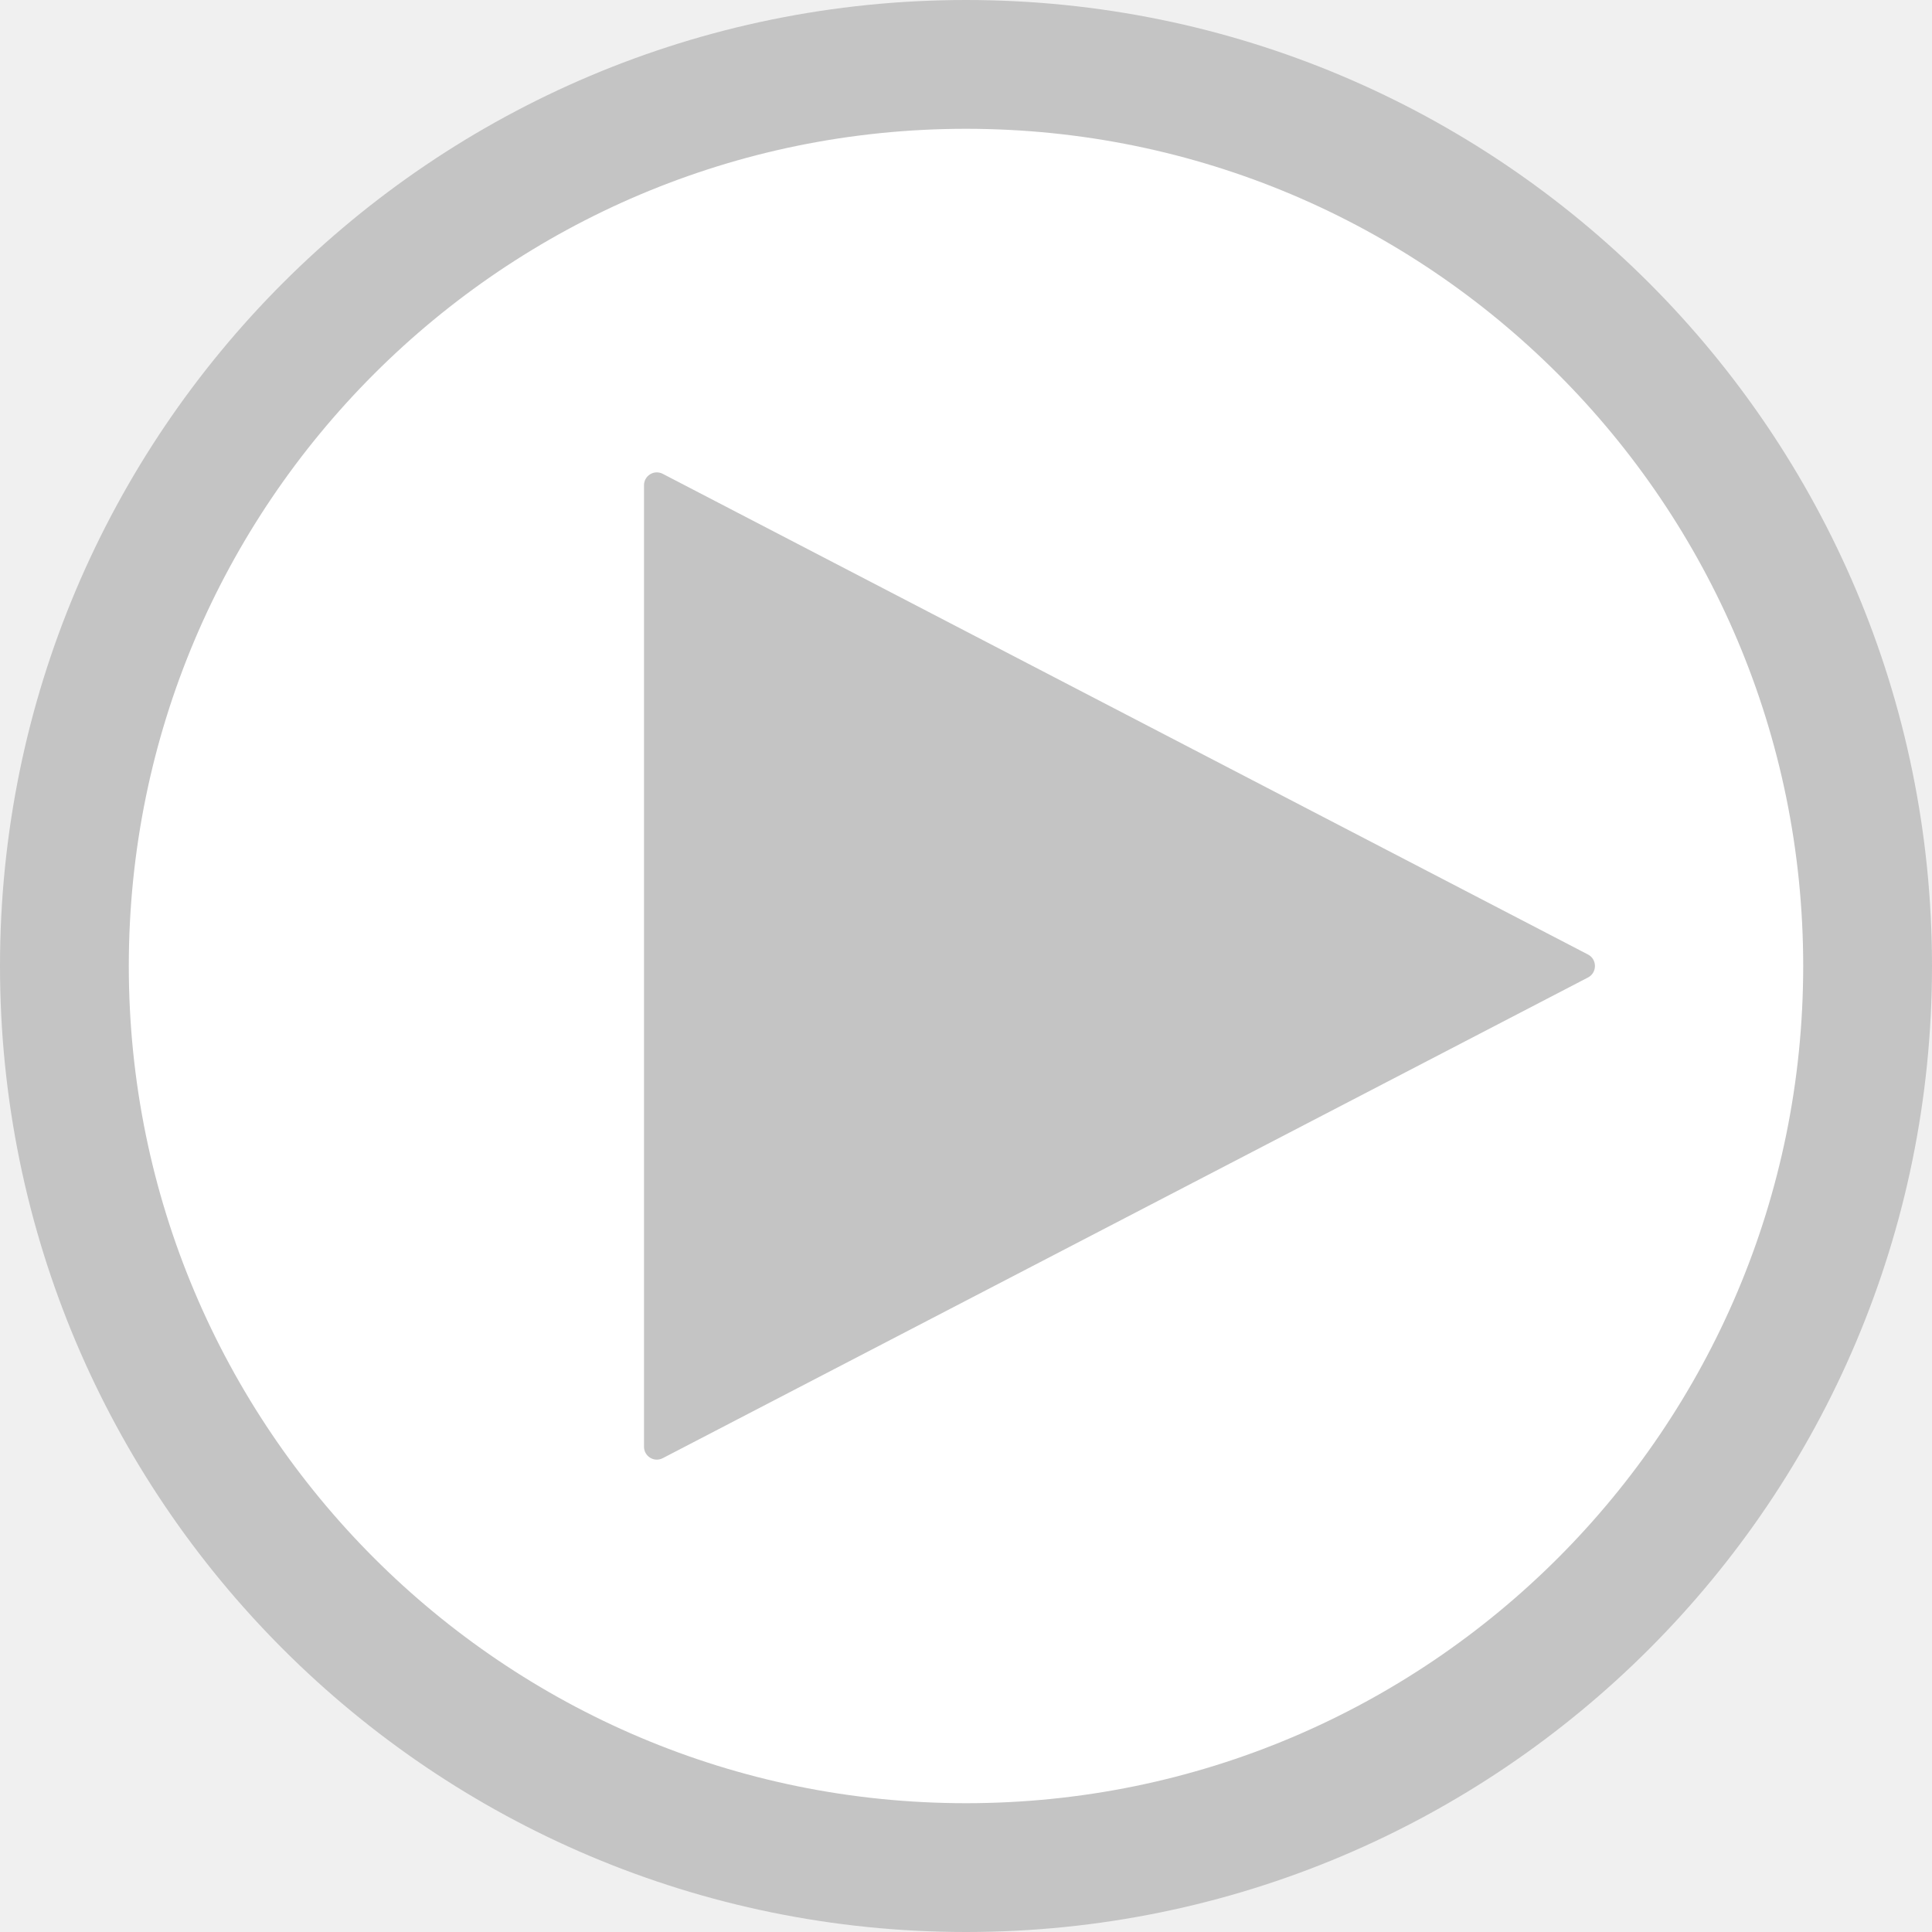
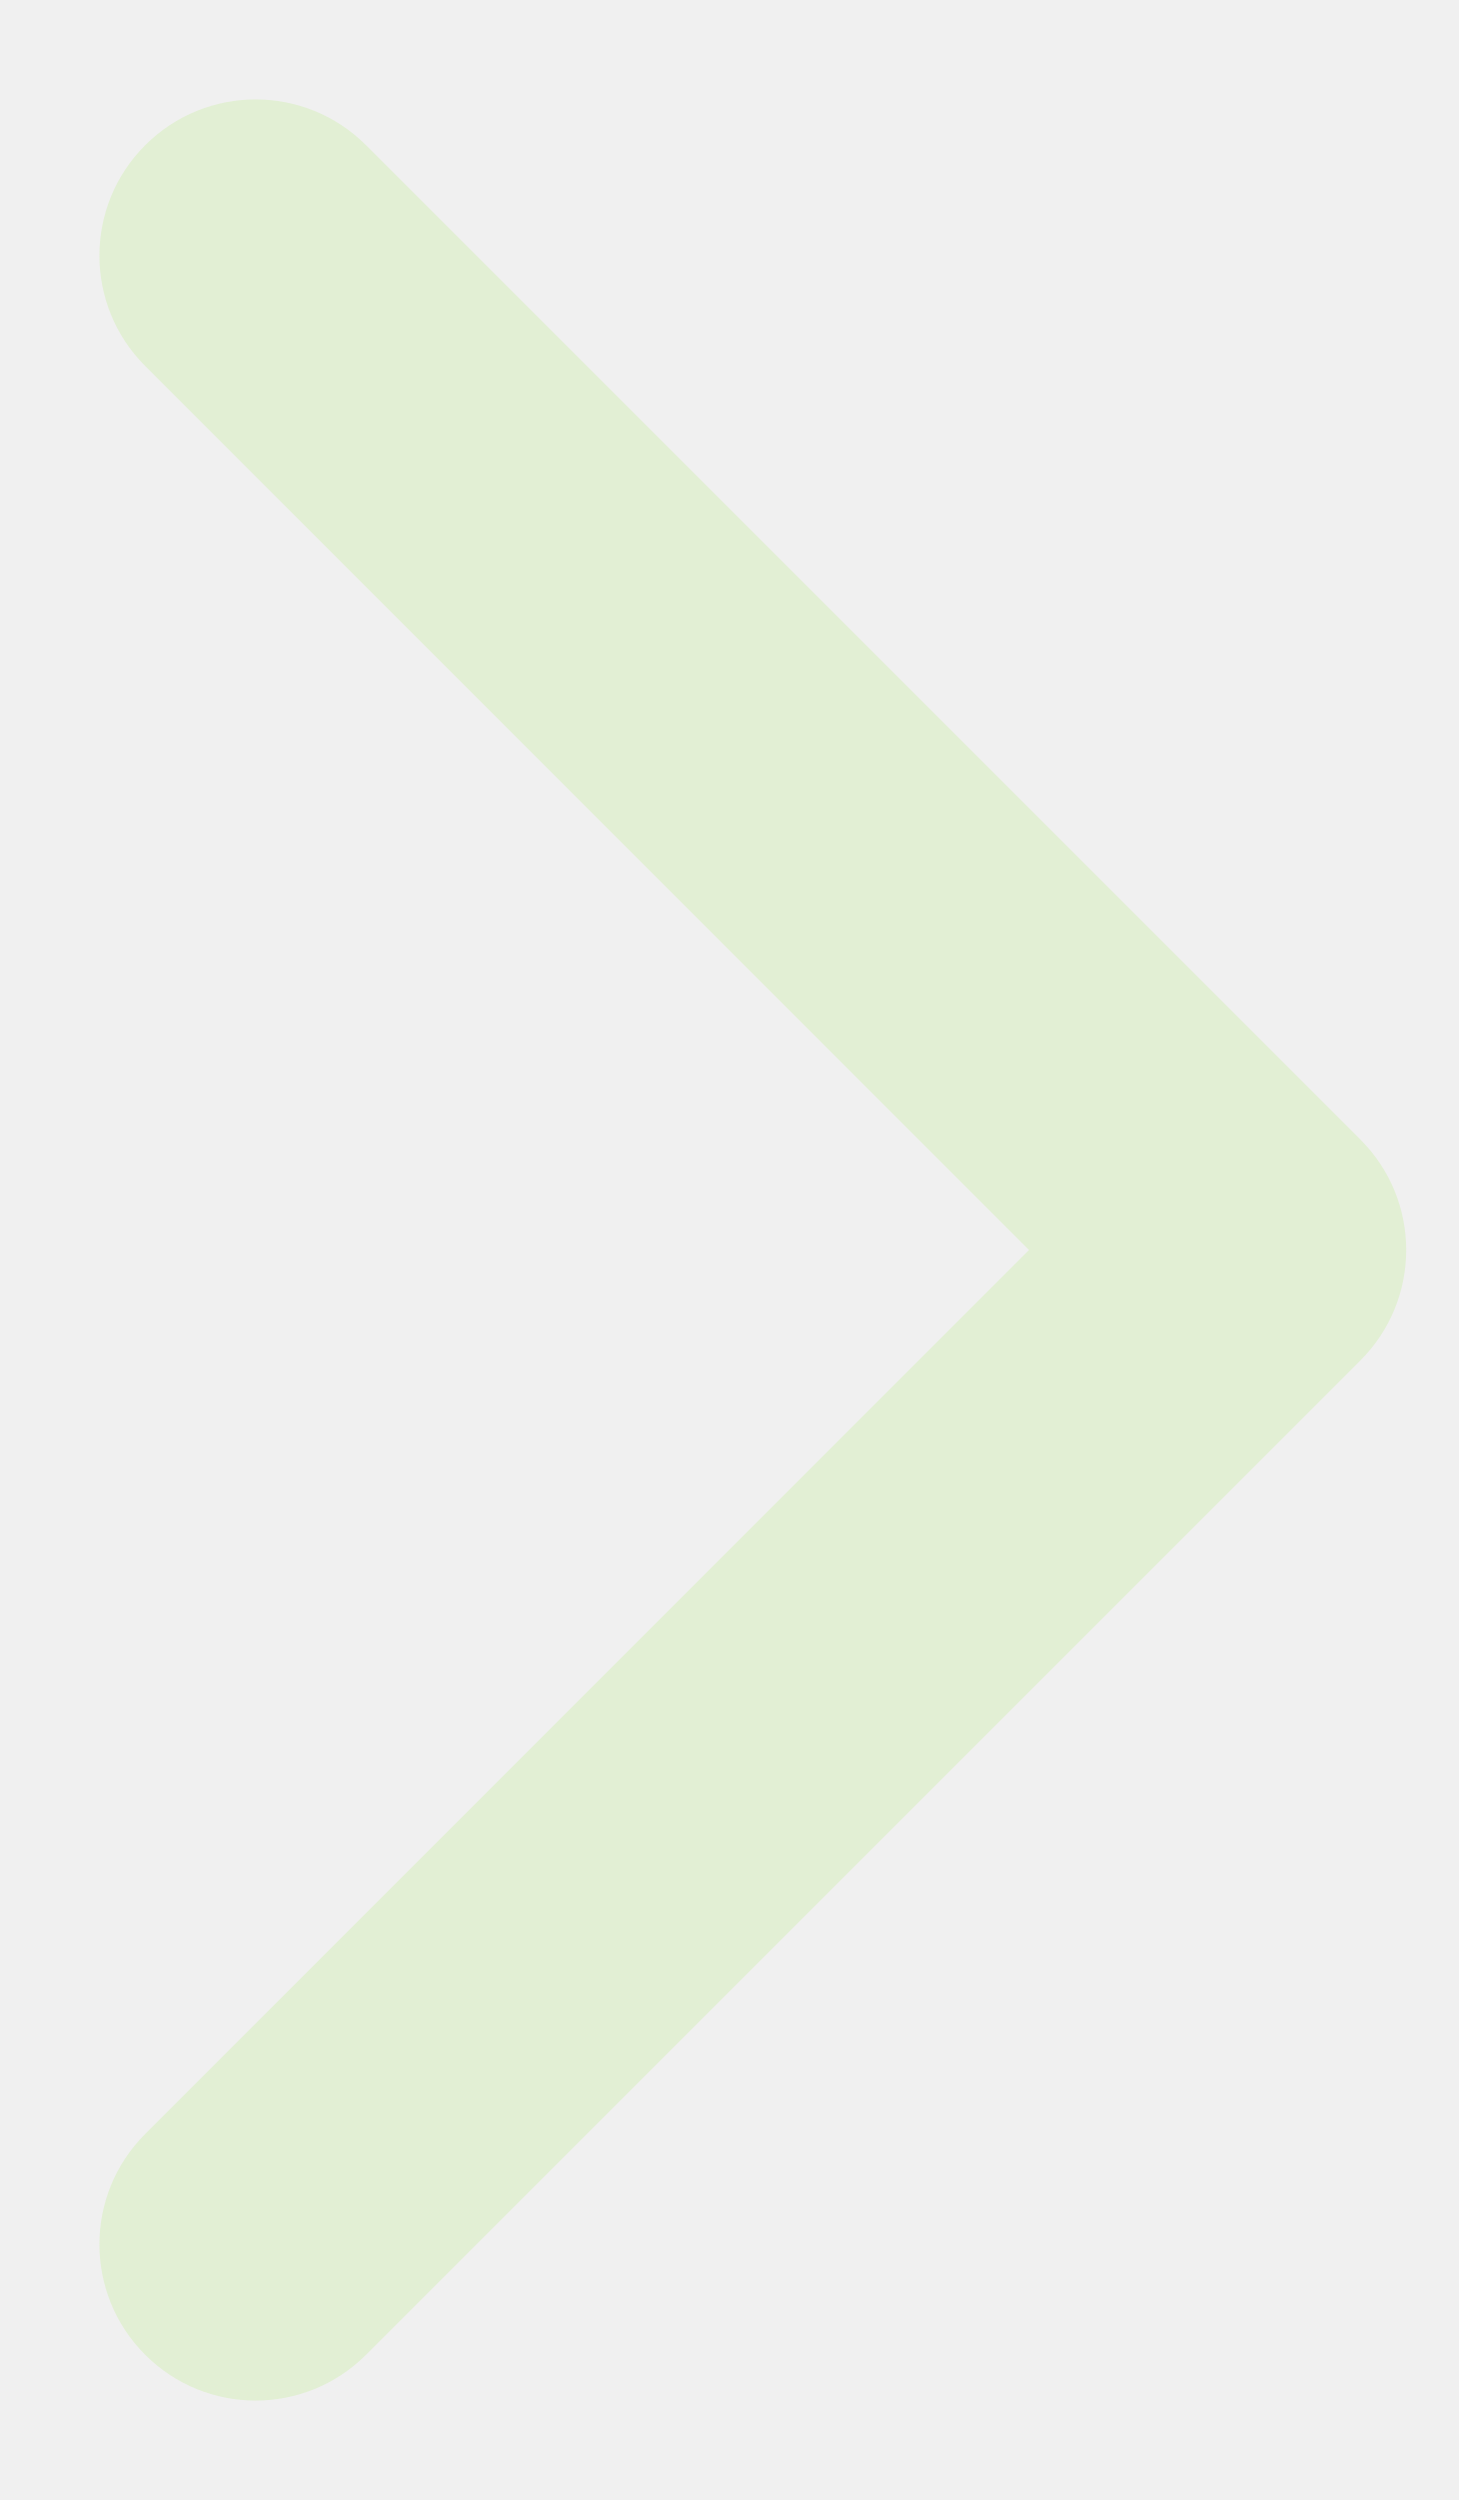
- <svg xmlns="http://www.w3.org/2000/svg" width="30" height="30" viewBox="0 0 30 30" fill="none">
-   <circle cx="15" cy="15" r="14" fill="white" stroke="#C4C4C4" stroke-width="2" />
-   <path d="M24.659 14.822C24.802 14.897 24.802 15.103 24.659 15.178L10.292 22.642C10.159 22.712 10 22.615 10 22.465L10 7.535C10 7.385 10.159 7.288 10.292 7.358L24.659 14.822Z" fill="#C4C4C4" />
+ <svg xmlns="http://www.w3.org/2000/svg" width="7" height="12" viewBox="0 0 7 12" fill="none">
+   <path d="M6.53 6.53C6.823 6.237 6.823 5.763 6.53 5.47L1.757 0.697C1.464 0.404 0.99 0.404 0.697 0.697C0.404 0.99 0.404 1.464 0.697 1.757L4.939 6L0.697 10.243C0.404 10.536 0.404 11.01 0.697 11.303C0.99 11.596 1.464 11.596 1.757 11.303L6.53 6.53ZM5 6.75H6V5.25H5V6.75Z" fill="#E2EFD4" />
</svg>
